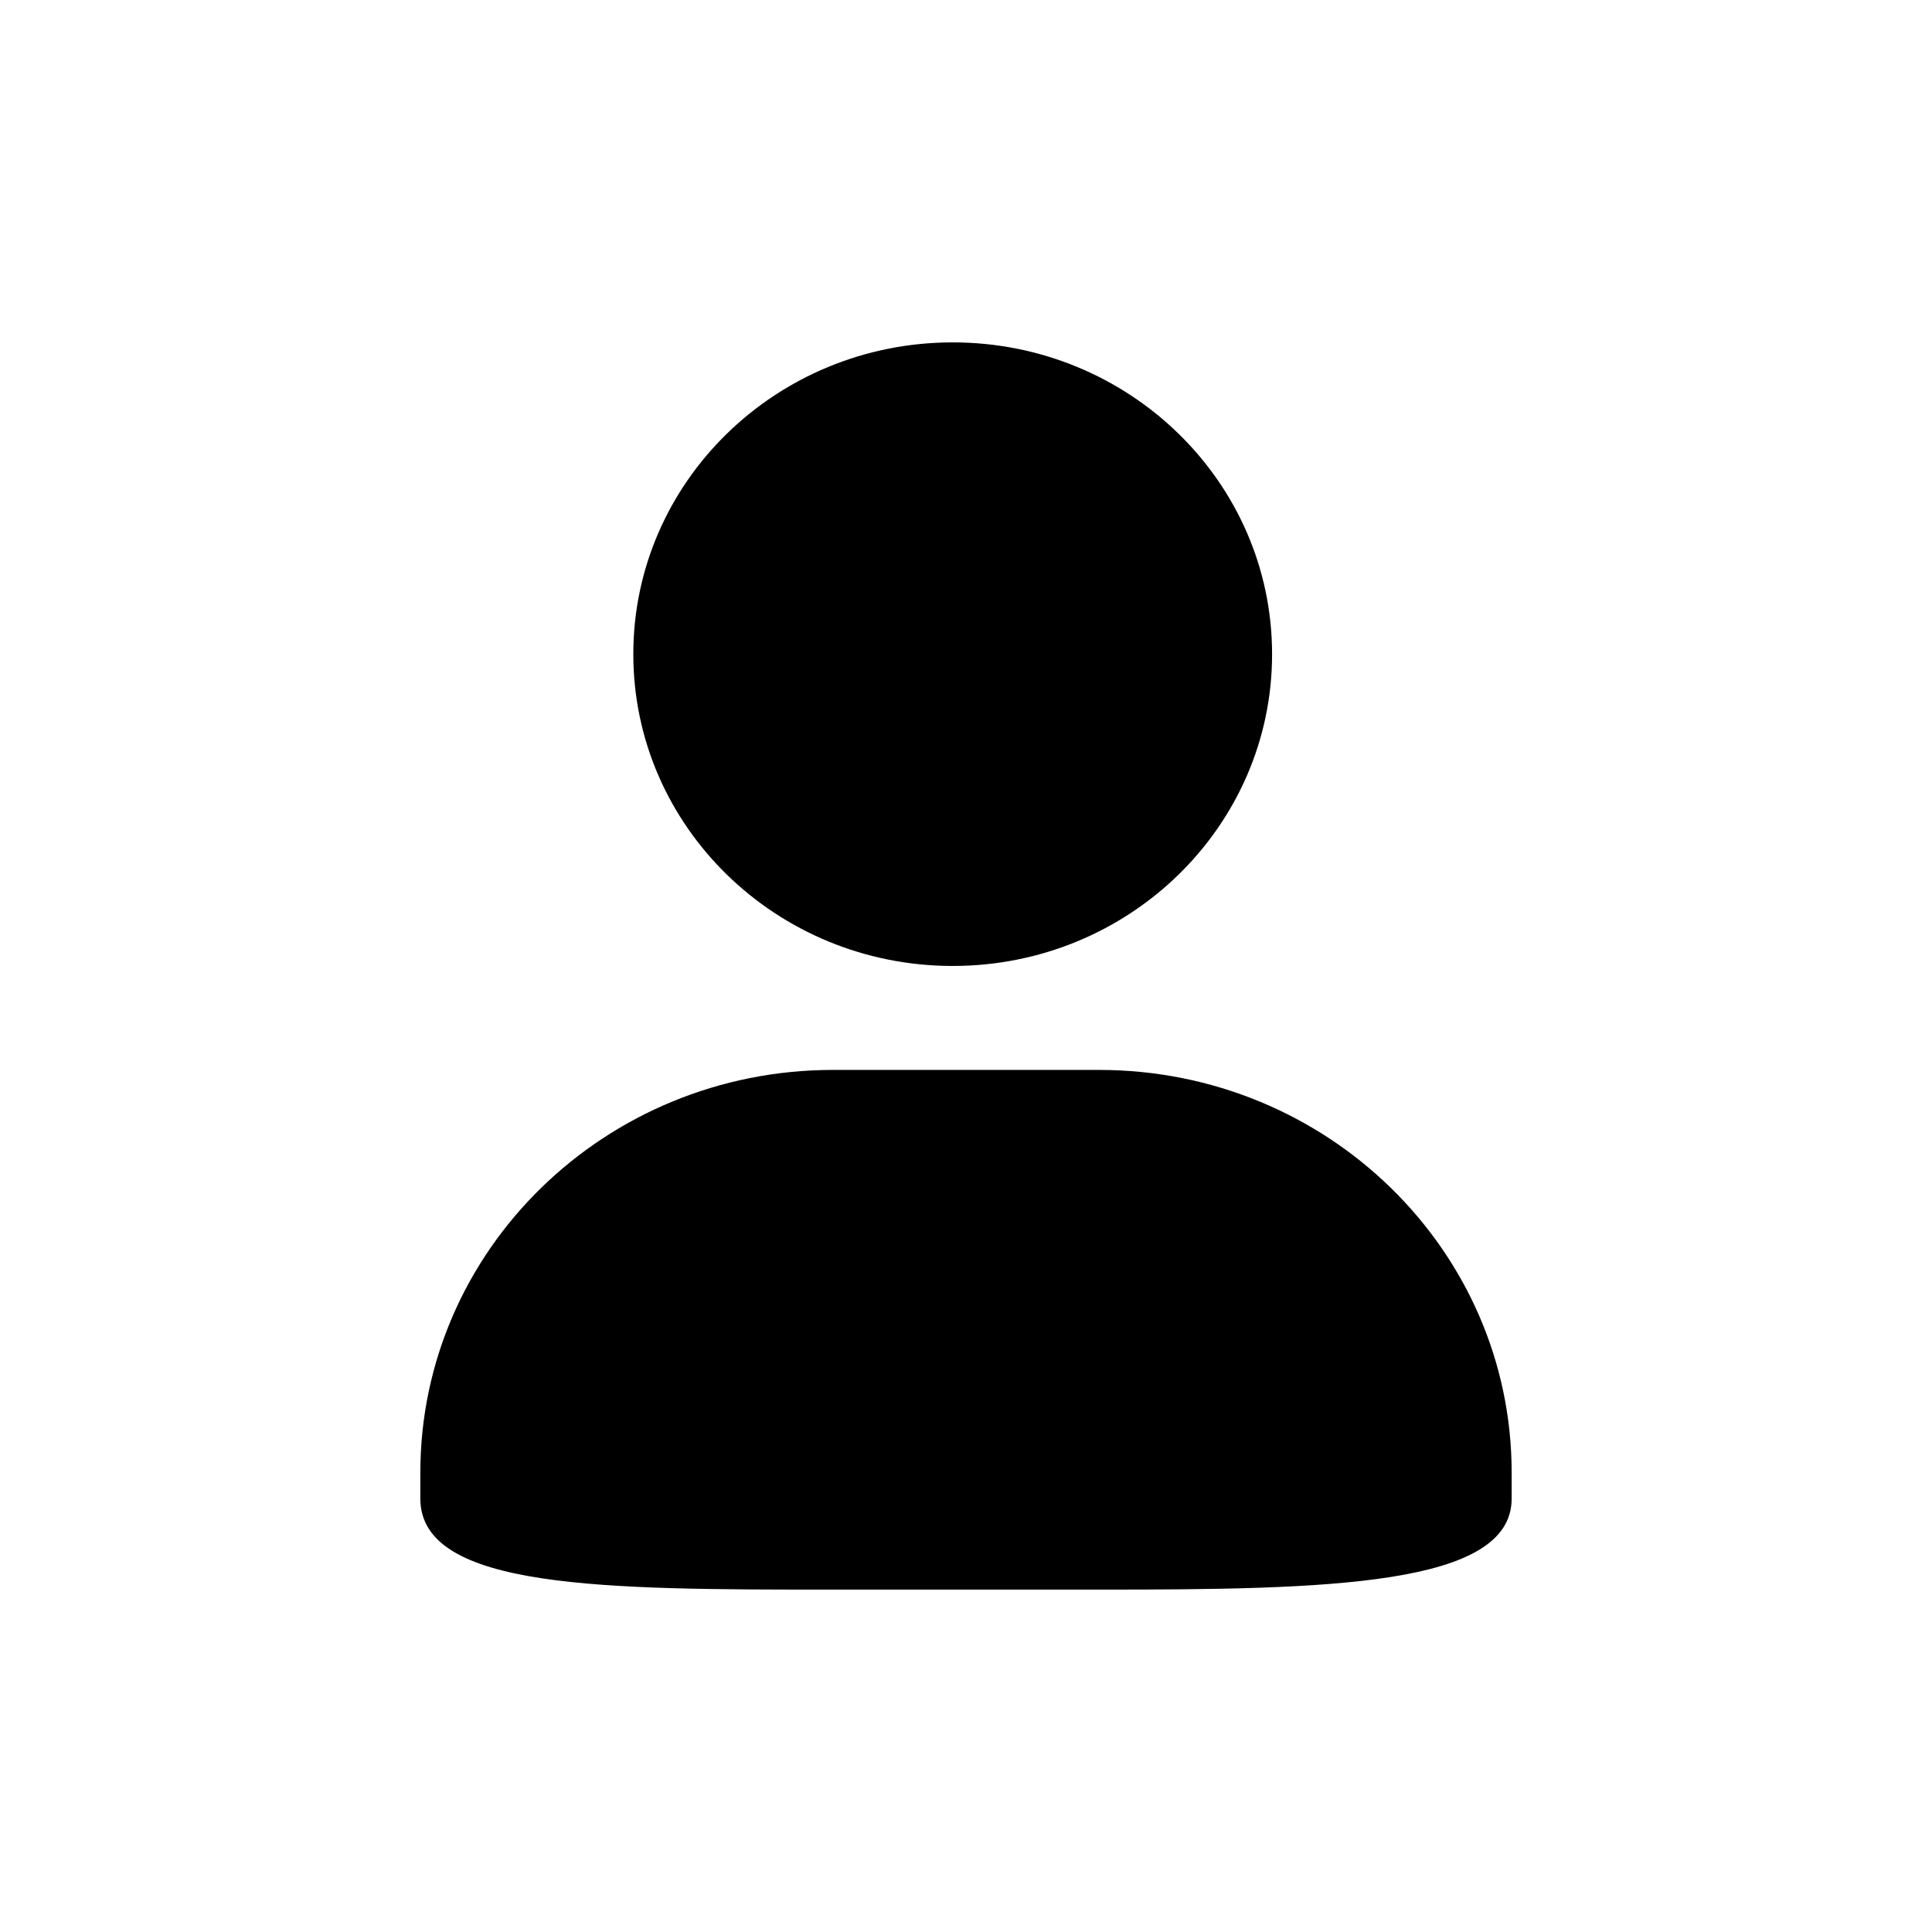
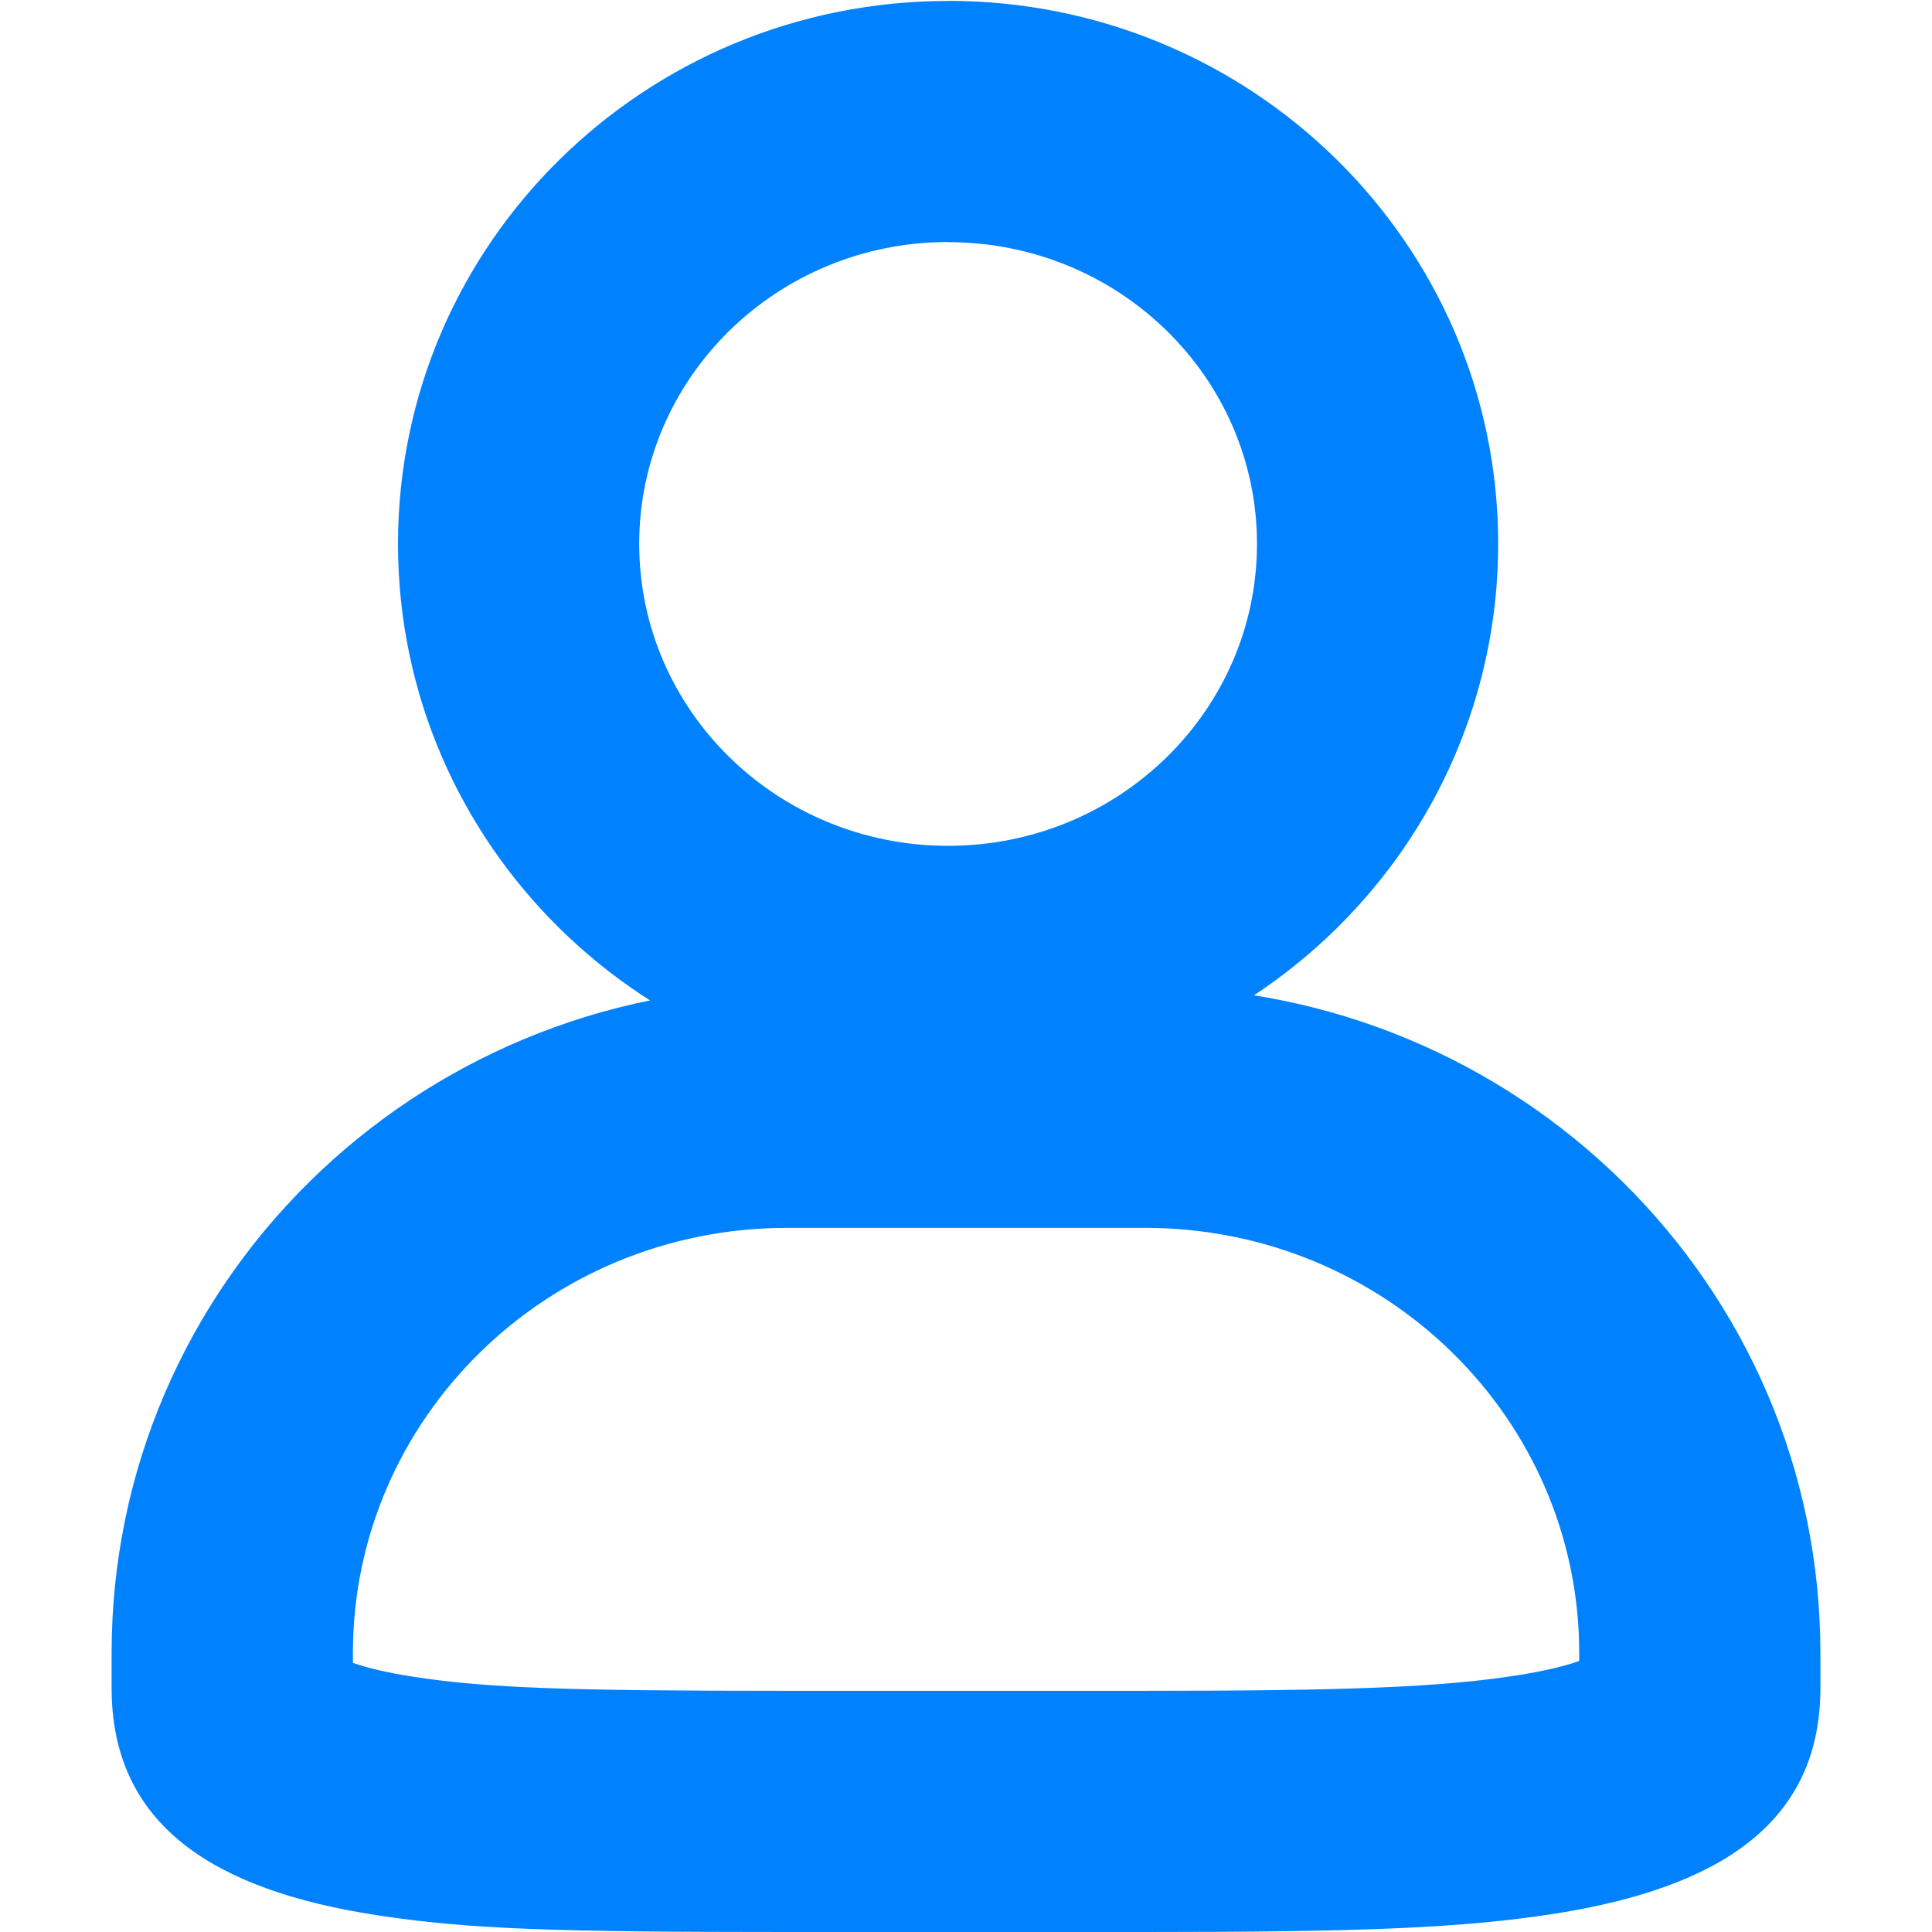
- <svg xmlns="http://www.w3.org/2000/svg" t="1503993891882" class="icon" style="" viewBox="0 0 1024 1024" version="1.1" p-id="7986" width="64" height="64">
-   <defs>
-     <style type="text/css" />
-   </defs>
-   <path d="M504.951 511.98c93.49 0 169.28-74.002 169.28-165.26 0-91.276-75.79-165.248-169.28-165.248-93.486 0-169.287 73.972-169.279 165.248-0.001 91.258 75.793 165.26 169.28 165.26z m77.6 55.098H441.466c-120.767 0-218.678 95.564-218.678 213.45V794.3c0 48.183 97.911 48.229 218.678 48.229H582.55c120.754 0 218.66-1.78 218.66-48.229v-13.77c0-117.887-97.898-213.45-218.66-213.45z" p-id="7987" />
+ <svg xmlns="http://www.w3.org/2000/svg" t="1764498589824" class="icon" viewBox="0 0 1024 1024" version="1.1" p-id="12234" width="200" height="200">
+   <path d="M502.476 128.28c-90.633 0-163.689 71.906-163.689 159.982 0 88.204 73.056 160.046 163.689 160.046 90.697 0 163.753-71.906 163.753-160.046 0-88.076-73.056-159.918-163.753-159.918z m0-127.832c160.813 0 291.585 128.663 291.585 287.814 0 159.215-130.772 287.878-291.585 287.878-160.749 0-291.521-128.663-291.521-287.878C210.955 129.174 341.727 0.511 502.476 0.511z m0 127.832c-90.633 0-163.689 71.906-163.689 159.982 0 88.204 73.056 160.046 163.689 160.046 90.697 0 163.753-71.906 163.753-160.046 0-88.076-73.056-159.918-163.753-159.918z m0-127.832c160.813 0 291.585 128.663 291.585 287.814 0 159.215-130.772 287.878-291.585 287.878-160.749 0-291.521-128.663-291.521-287.878C210.955 129.174 341.727 0.511 502.476 0.511z m334.537 875.651c0-124.189-102.777-225.304-230.098-225.304H417.148c-127.321 0-230.098 101.115-230.098 225.304v5.241c7.095 2.557 17.897 5.177 31.894 7.35 40.075 6.2 84.497 7.478 198.204 7.478h189.767c105.525 0 156.914-1.79 197.82-8.309 14.062-2.237 24.927-4.858 32.278-7.542v-4.218zM417.148 522.962h189.767c197.501 0 357.93 157.873 357.93 353.137v18.6c0 72.417-54.84 105.909-139.976 119.459-50.11 7.926-105.142 9.843-217.954 9.843H417.148c-121.441 0-168.355-1.342-217.634-8.948-85.264-13.103-140.36-47.106-140.36-120.354v-18.6c0-195.264 160.493-353.137 357.994-353.137z" fill="#0082FF" p-id="12235" />
</svg>
